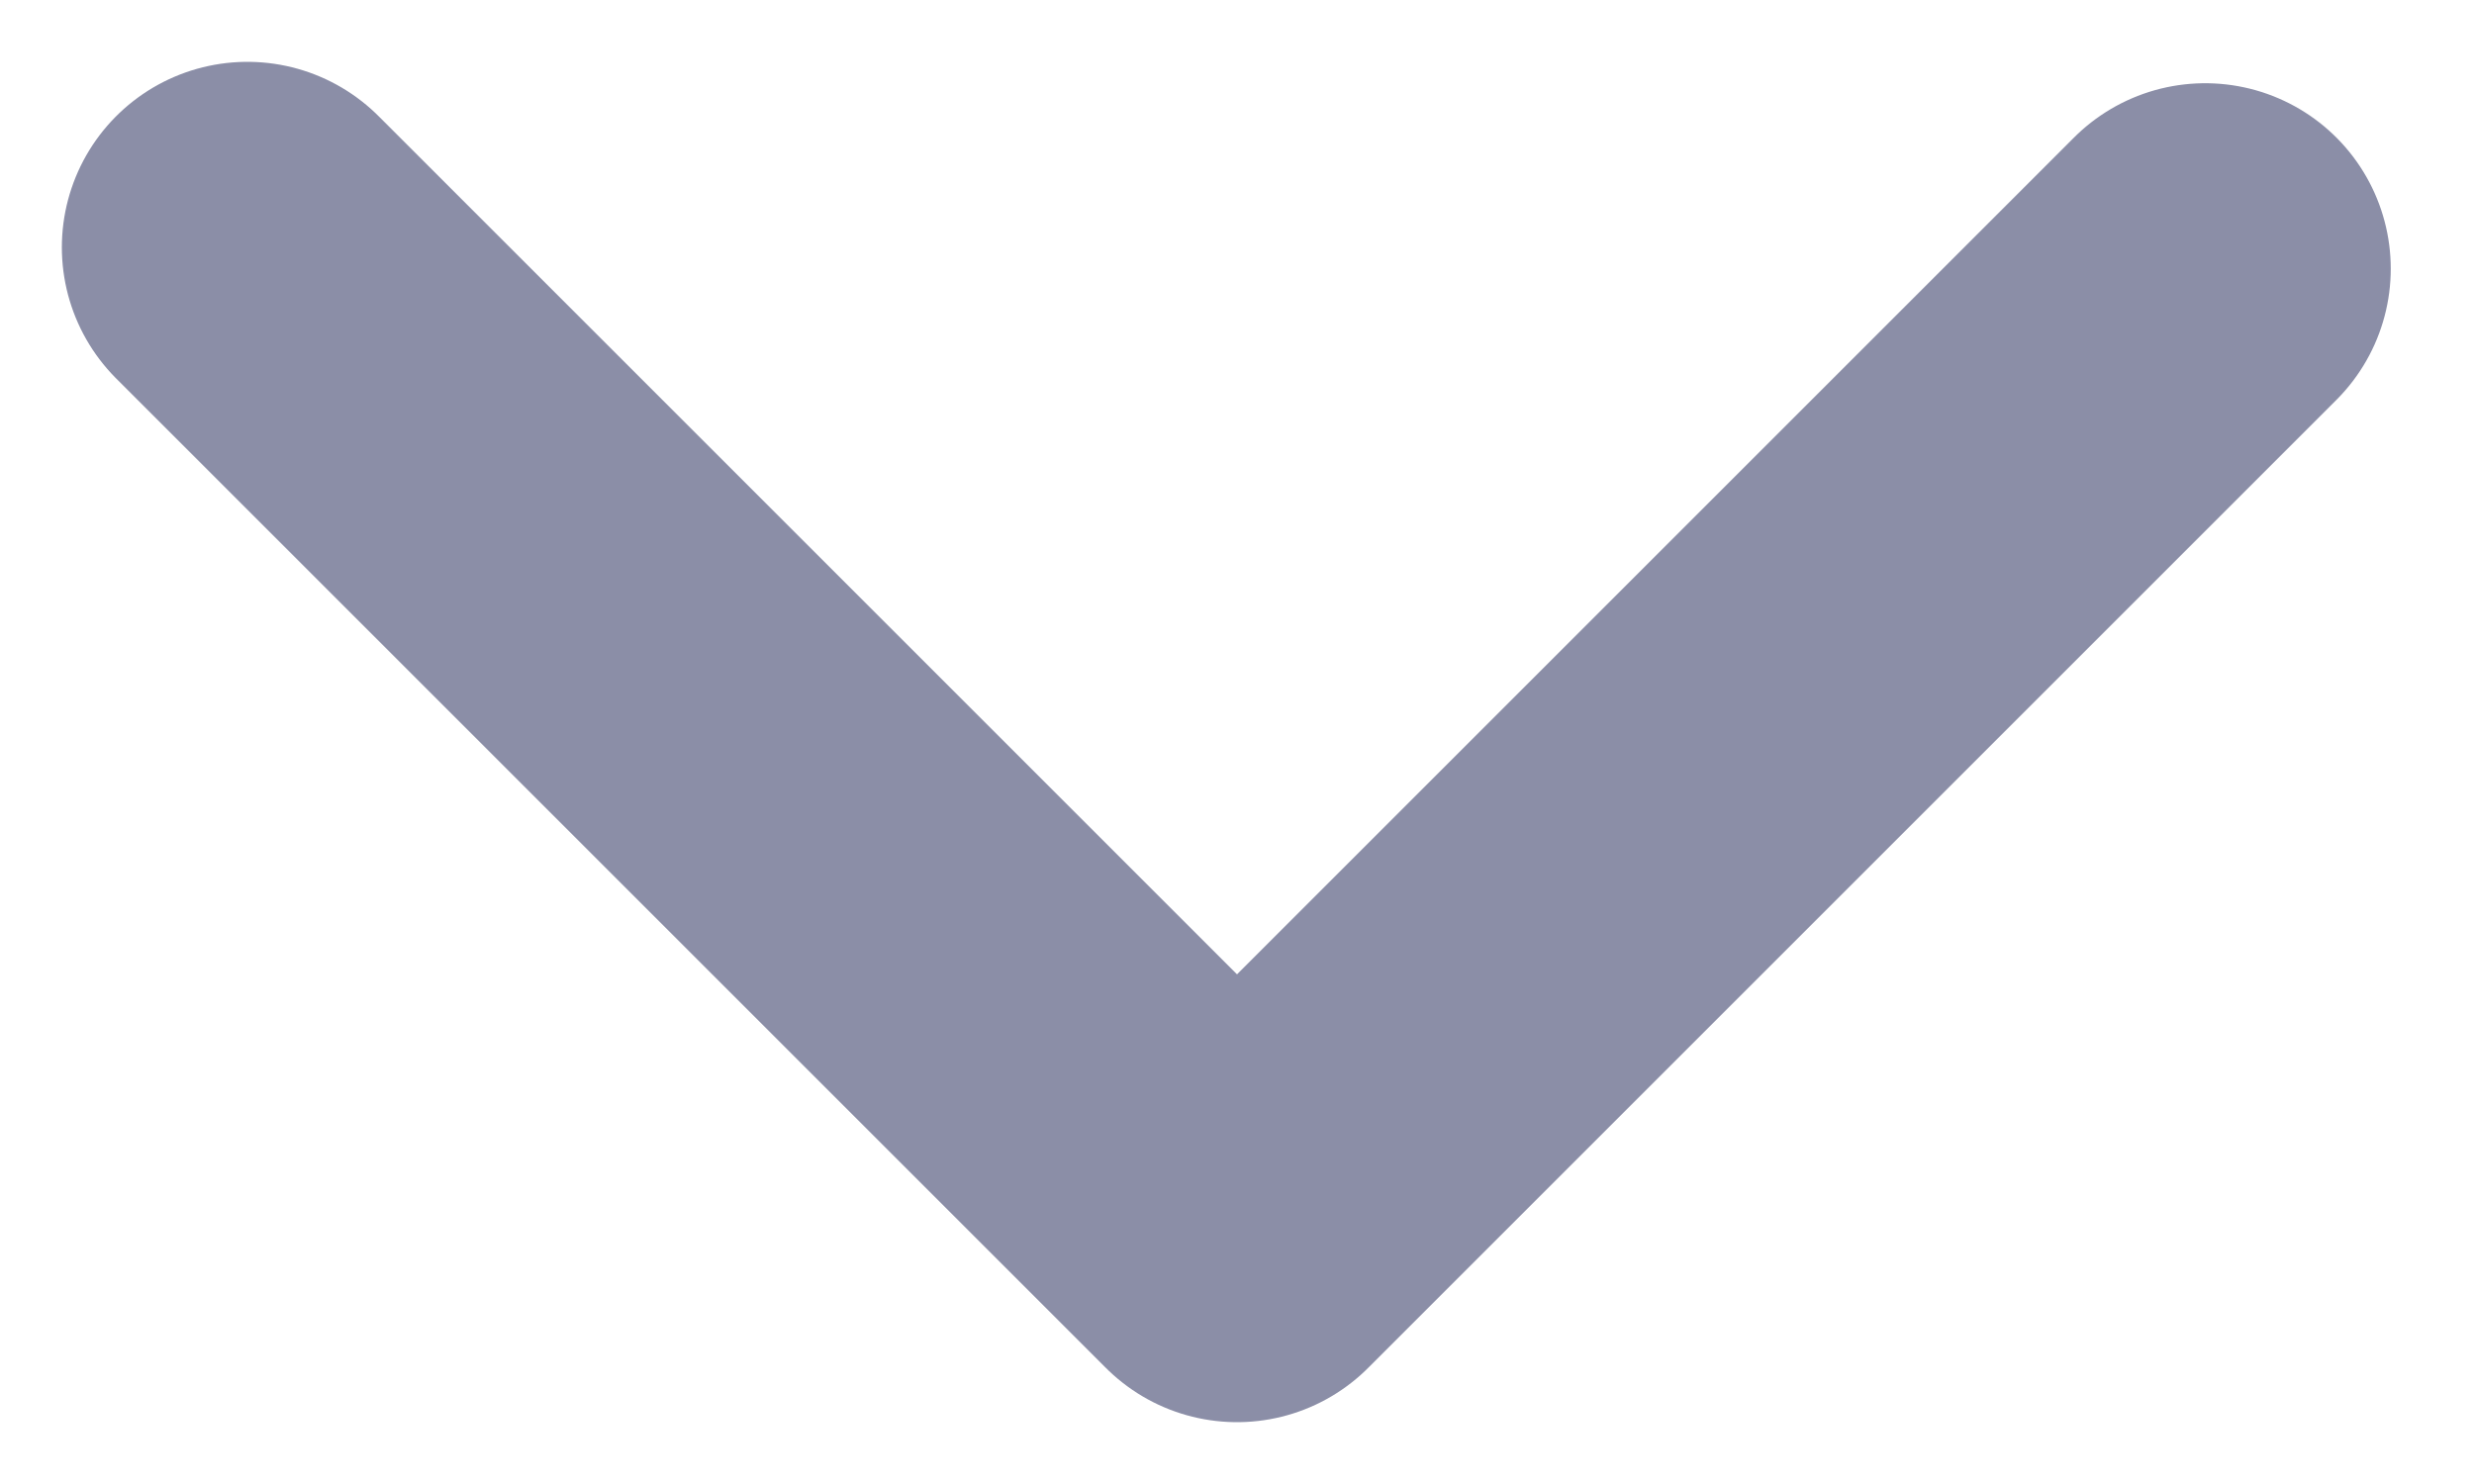
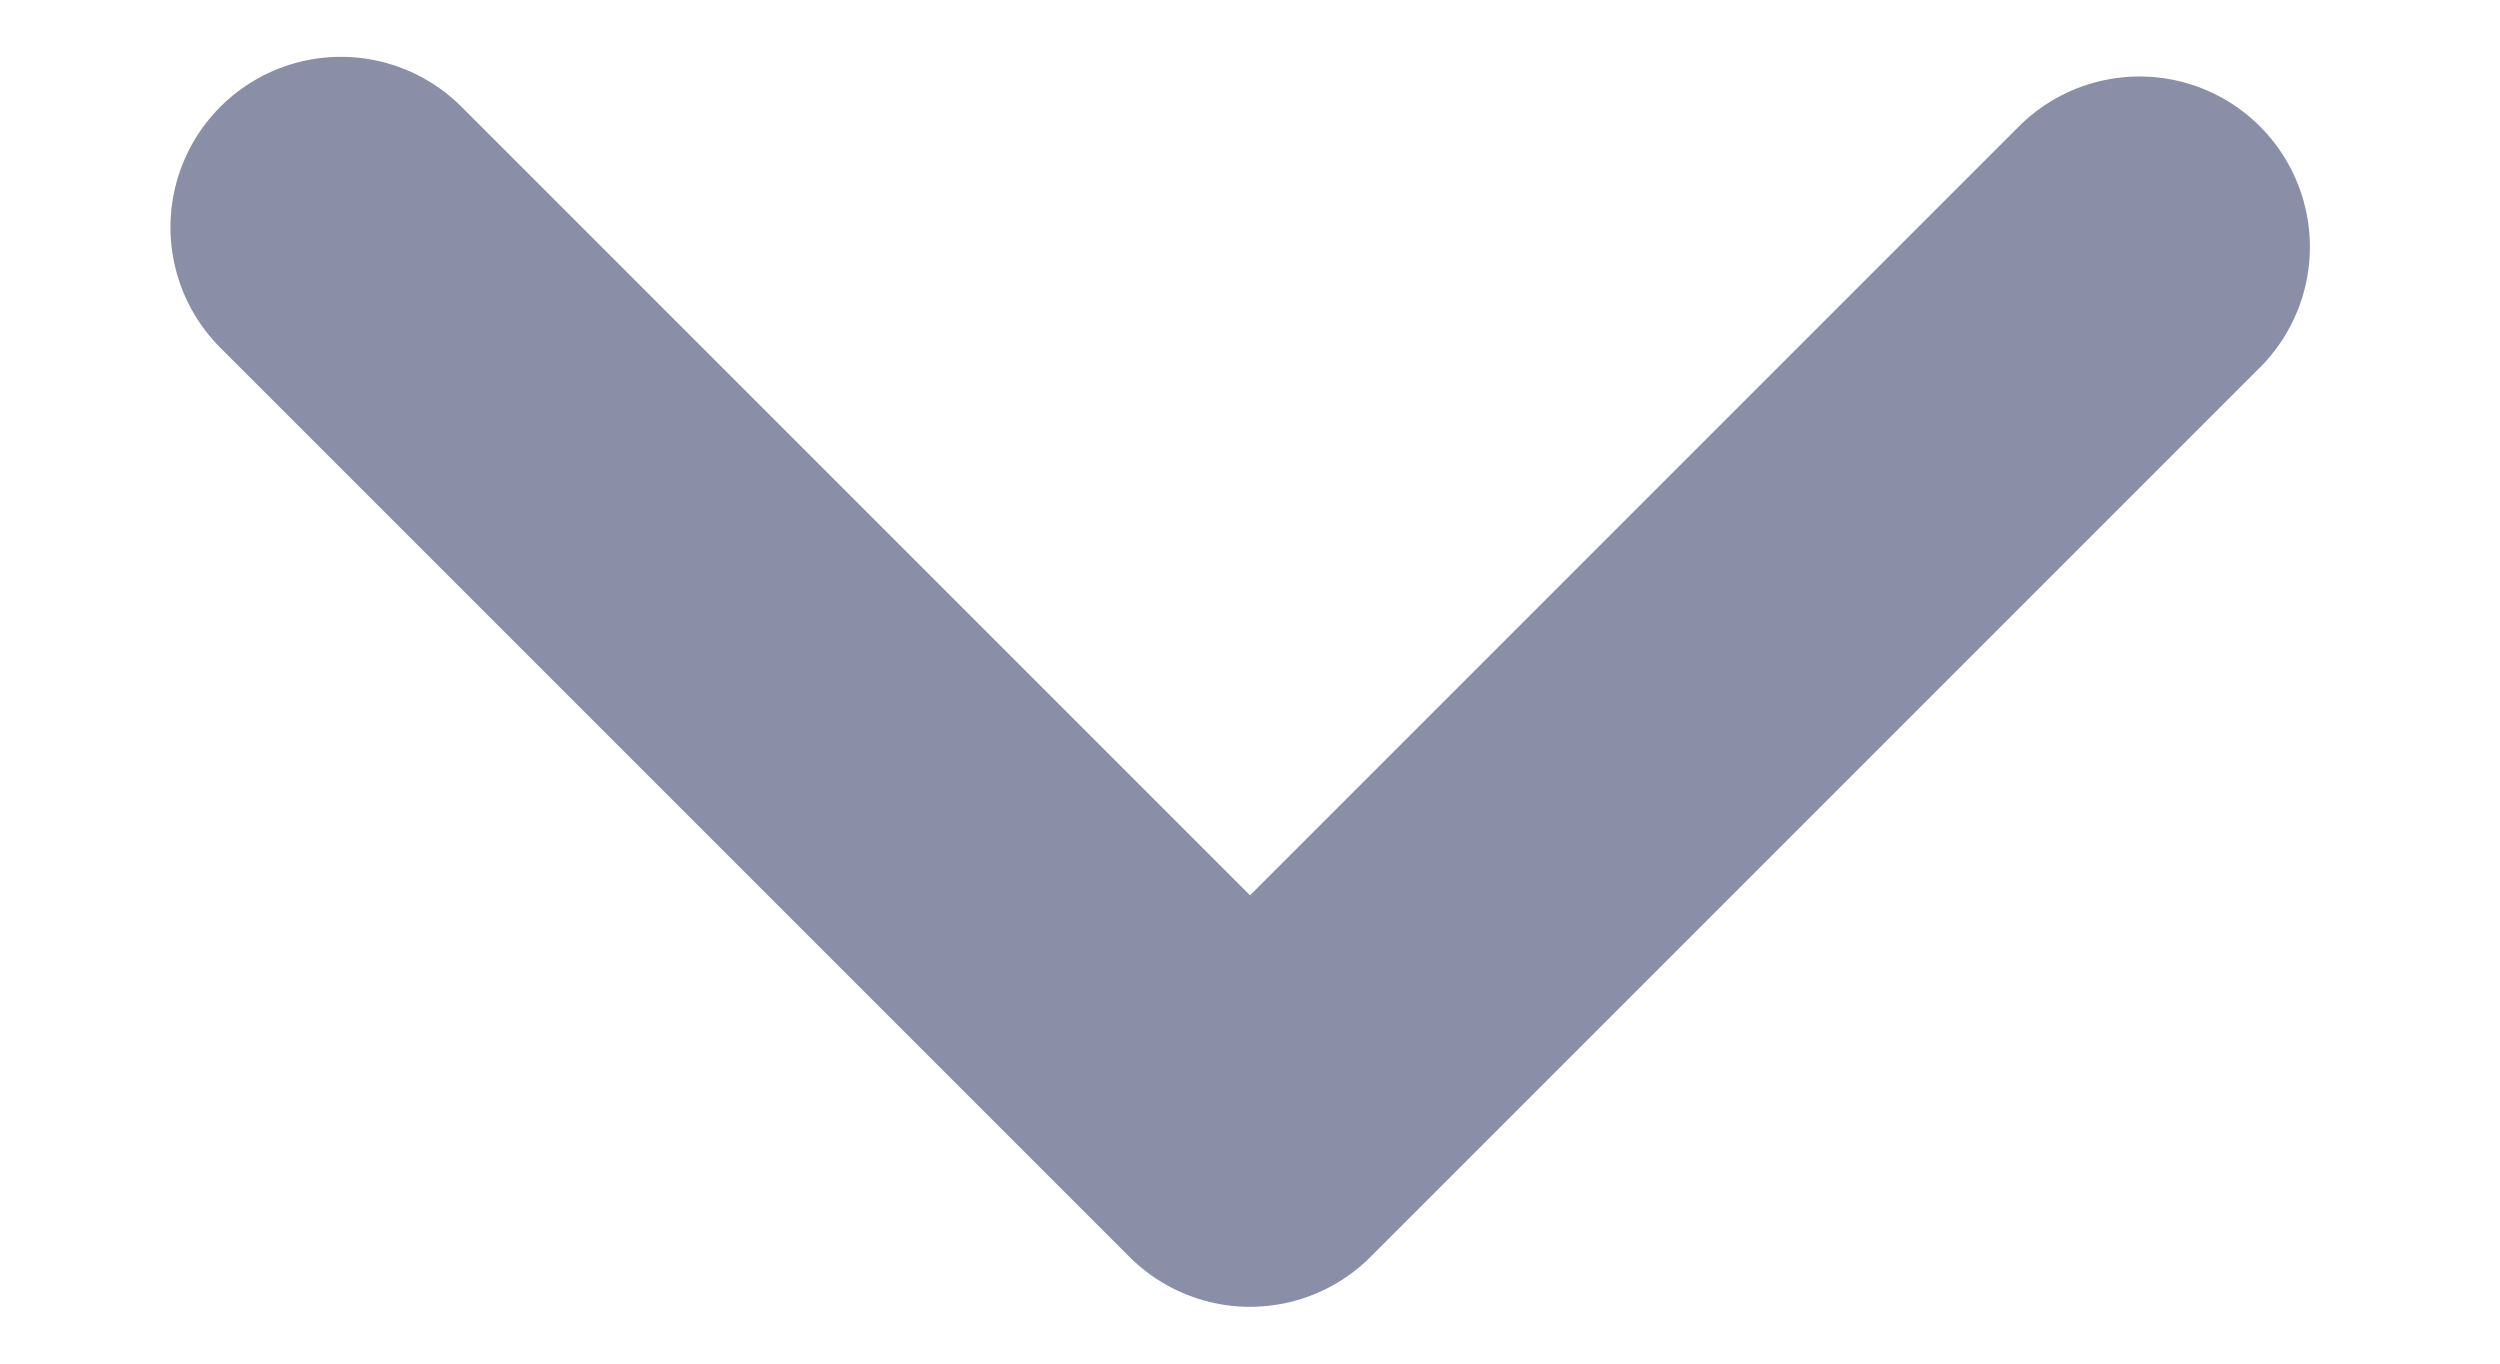
- <svg width="20px" height="12px" viewBox="0 0 20 12" version="1.1">
-   <g id="Page-1" transform="translate(-14, -20)" stroke="none" stroke-width="1" fill="none" fill-rule="evenodd" stroke-linecap="round" stroke-linejoin="round">
-     <polyline id="Path-2" stroke-width="3" stroke="#8B8EA7" points="16 22 24 30 31.827 22.173" />
+ <svg xmlns="http://www.w3.org/2000/svg" width="11px" height="6px" viewBox="0 0 20 12" version="1.1">
+   <defs />
+   <g id="Page-1" stroke="none" stroke-width="1" fill="none" fill-rule="evenodd" stroke-linecap="round" stroke-linejoin="round">
+     <g id="German-Landing" transform="translate(-710, -704)" stroke-width="3" stroke="#8B8EA7">
+       <g id="Hero" transform="translate(0, -35)">
+         <g id="Arrow" transform="translate(696, 719)">
+           <polyline id="Path-2" points="16 22 24 30 31.827 22.173" />
+         </g>
+       </g>
+     </g>
  </g>
</svg>
